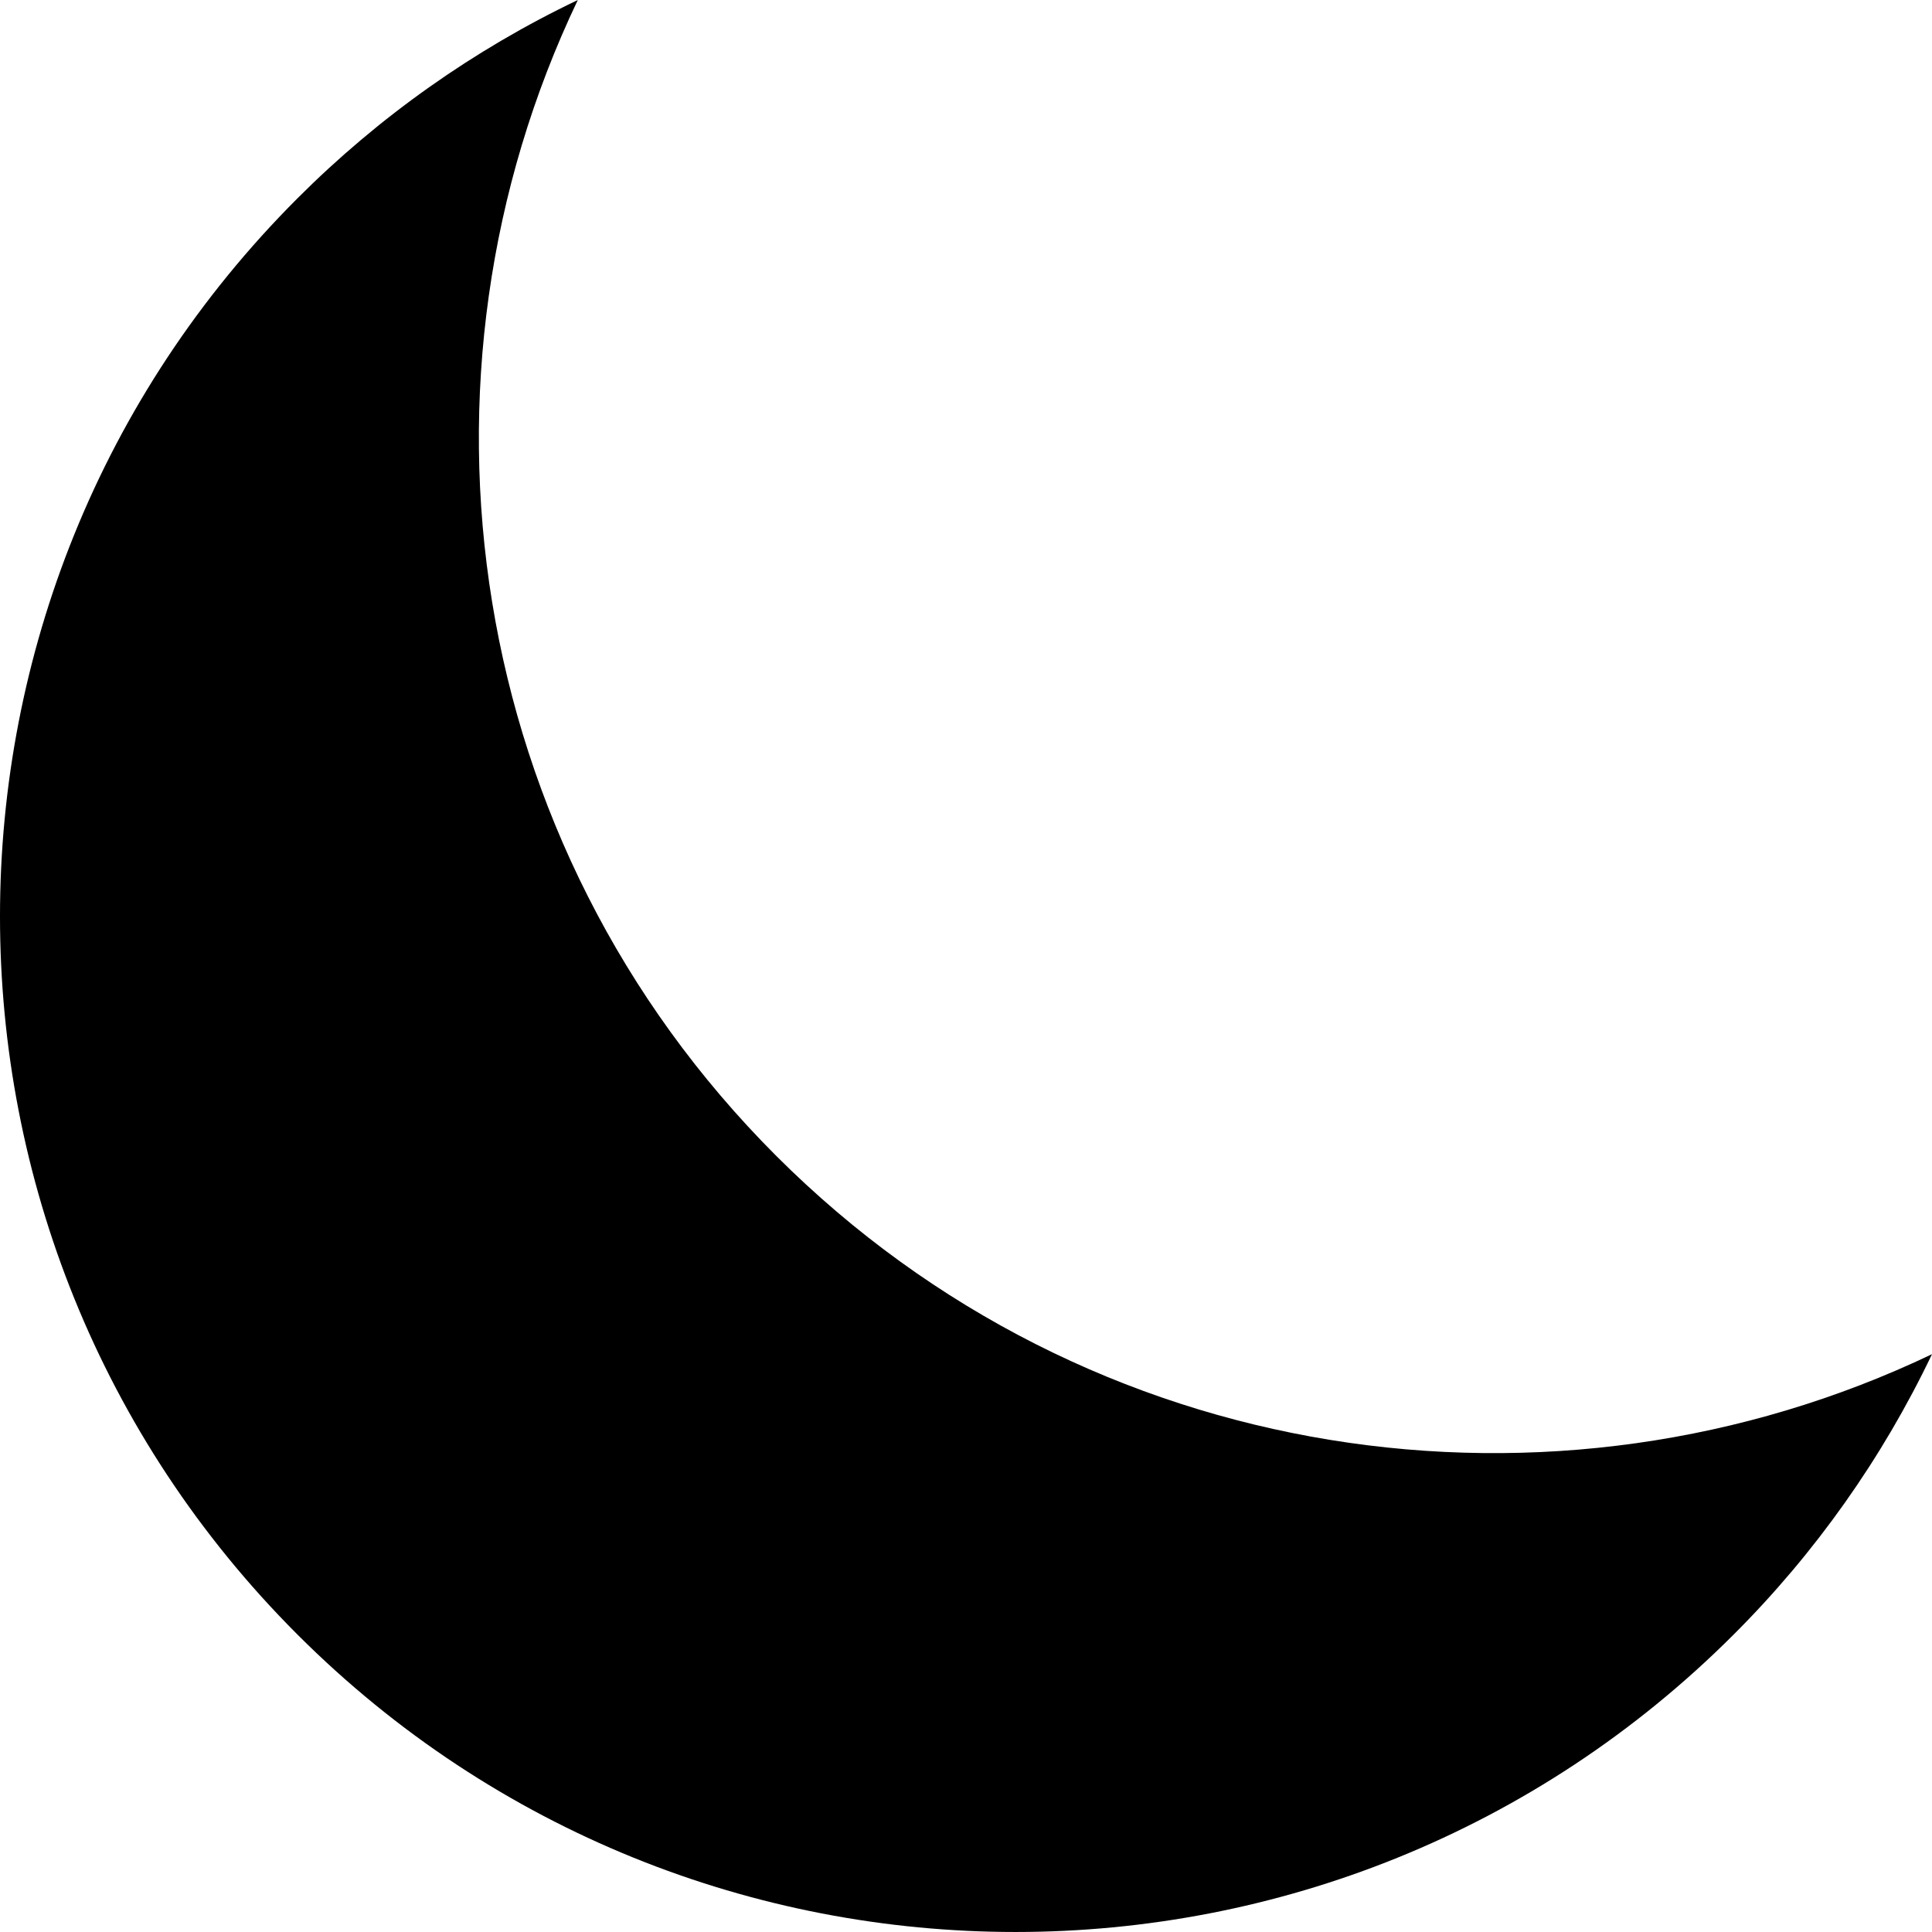
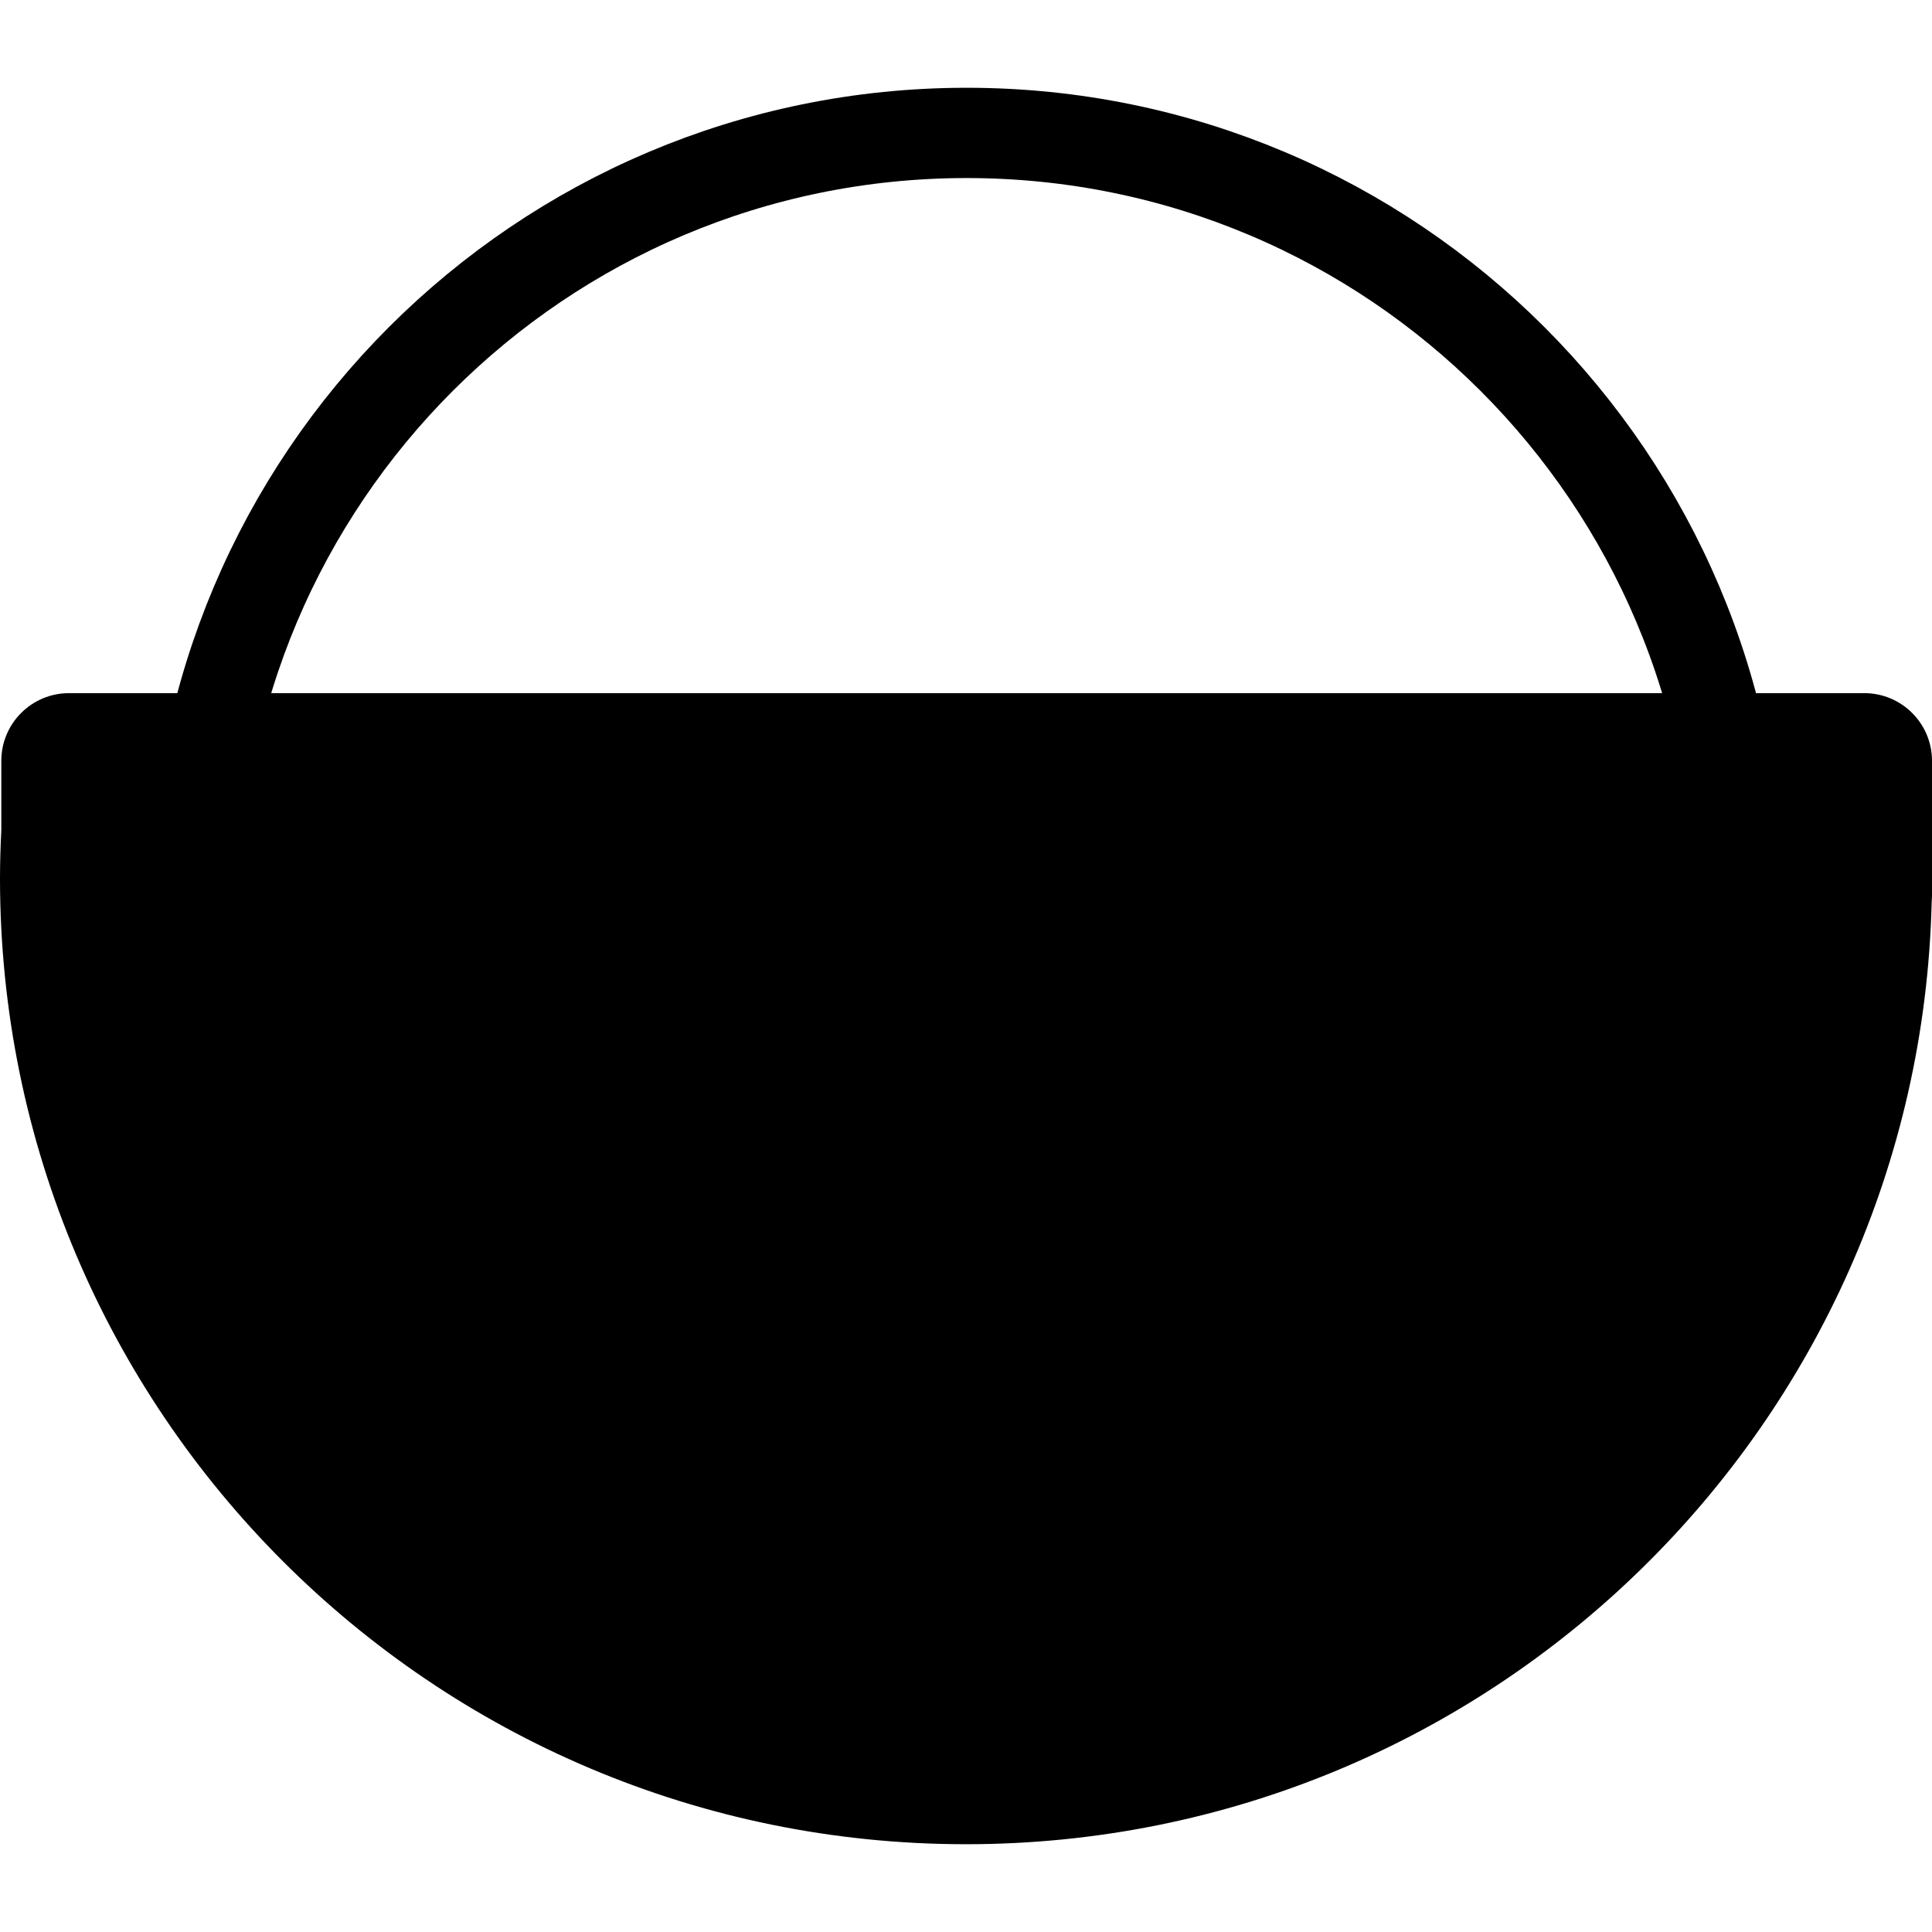
- <svg xmlns="http://www.w3.org/2000/svg" viewBox="0 0 1399.98 1400">
-   <path d="M562.44 837.55C335.89 611 288.08 273.54 418.71 0a734.31 734.31 0 0 0-203.17 143.73c-287.39 287.39-287.39 753.33 0 1040.72s753.33 287.4 1040.74 0A733.8 733.8 0 0 0 1400 981.29c-273.55 130.63-611 82.8-837.56-143.74Z" />
+ <svg xmlns="http://www.w3.org/2000/svg" width="20" height="20" viewBox="0 0 428 389.11">
+   <circle cx="214.15" cy="181" r="171" fill="none" stroke="currentColor" stroke-miterlimit="10" stroke-width="20" />
+   <path d="M413 134.11H15.29a15 15 0 0 0-15 15v15.3C.12 168 0 171.52 0 175.11c0 118.19 95.81 214 214 214 116.4 0 211.1-92.94 213.93-208.67 0-.44.07-.88.07-1.33v-30a15 15 0 0 0-15-15Z" />
</svg>
